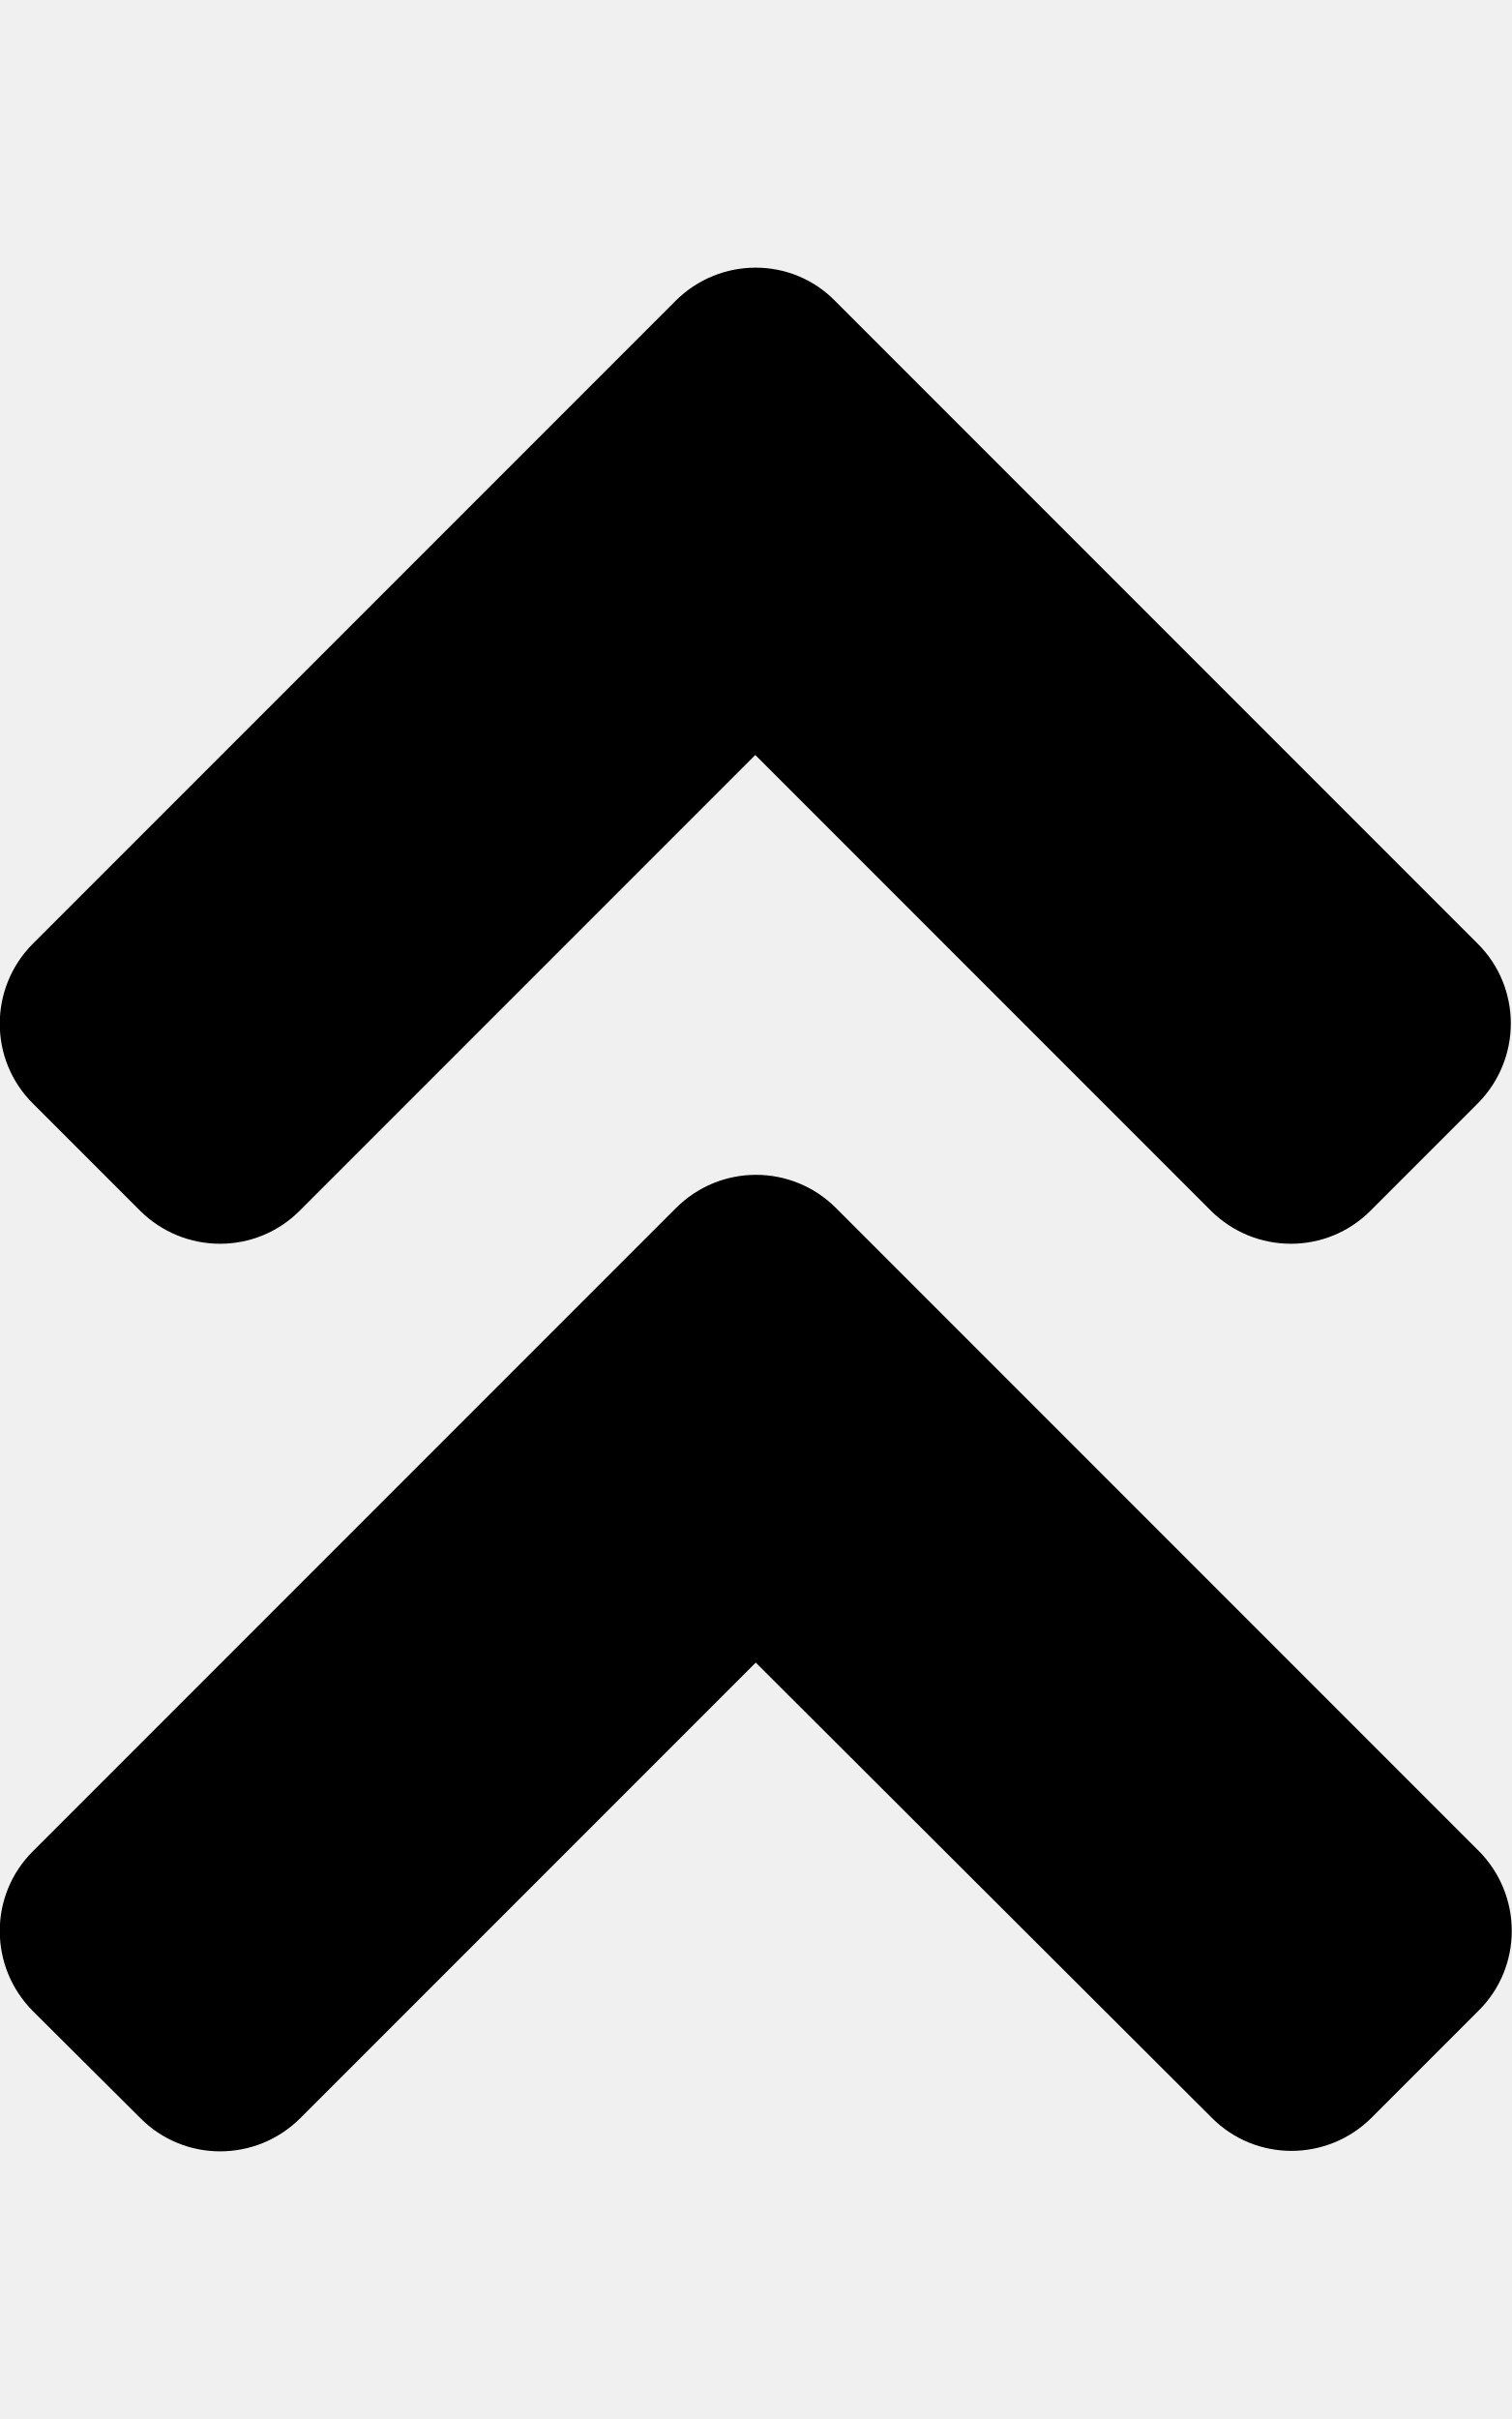
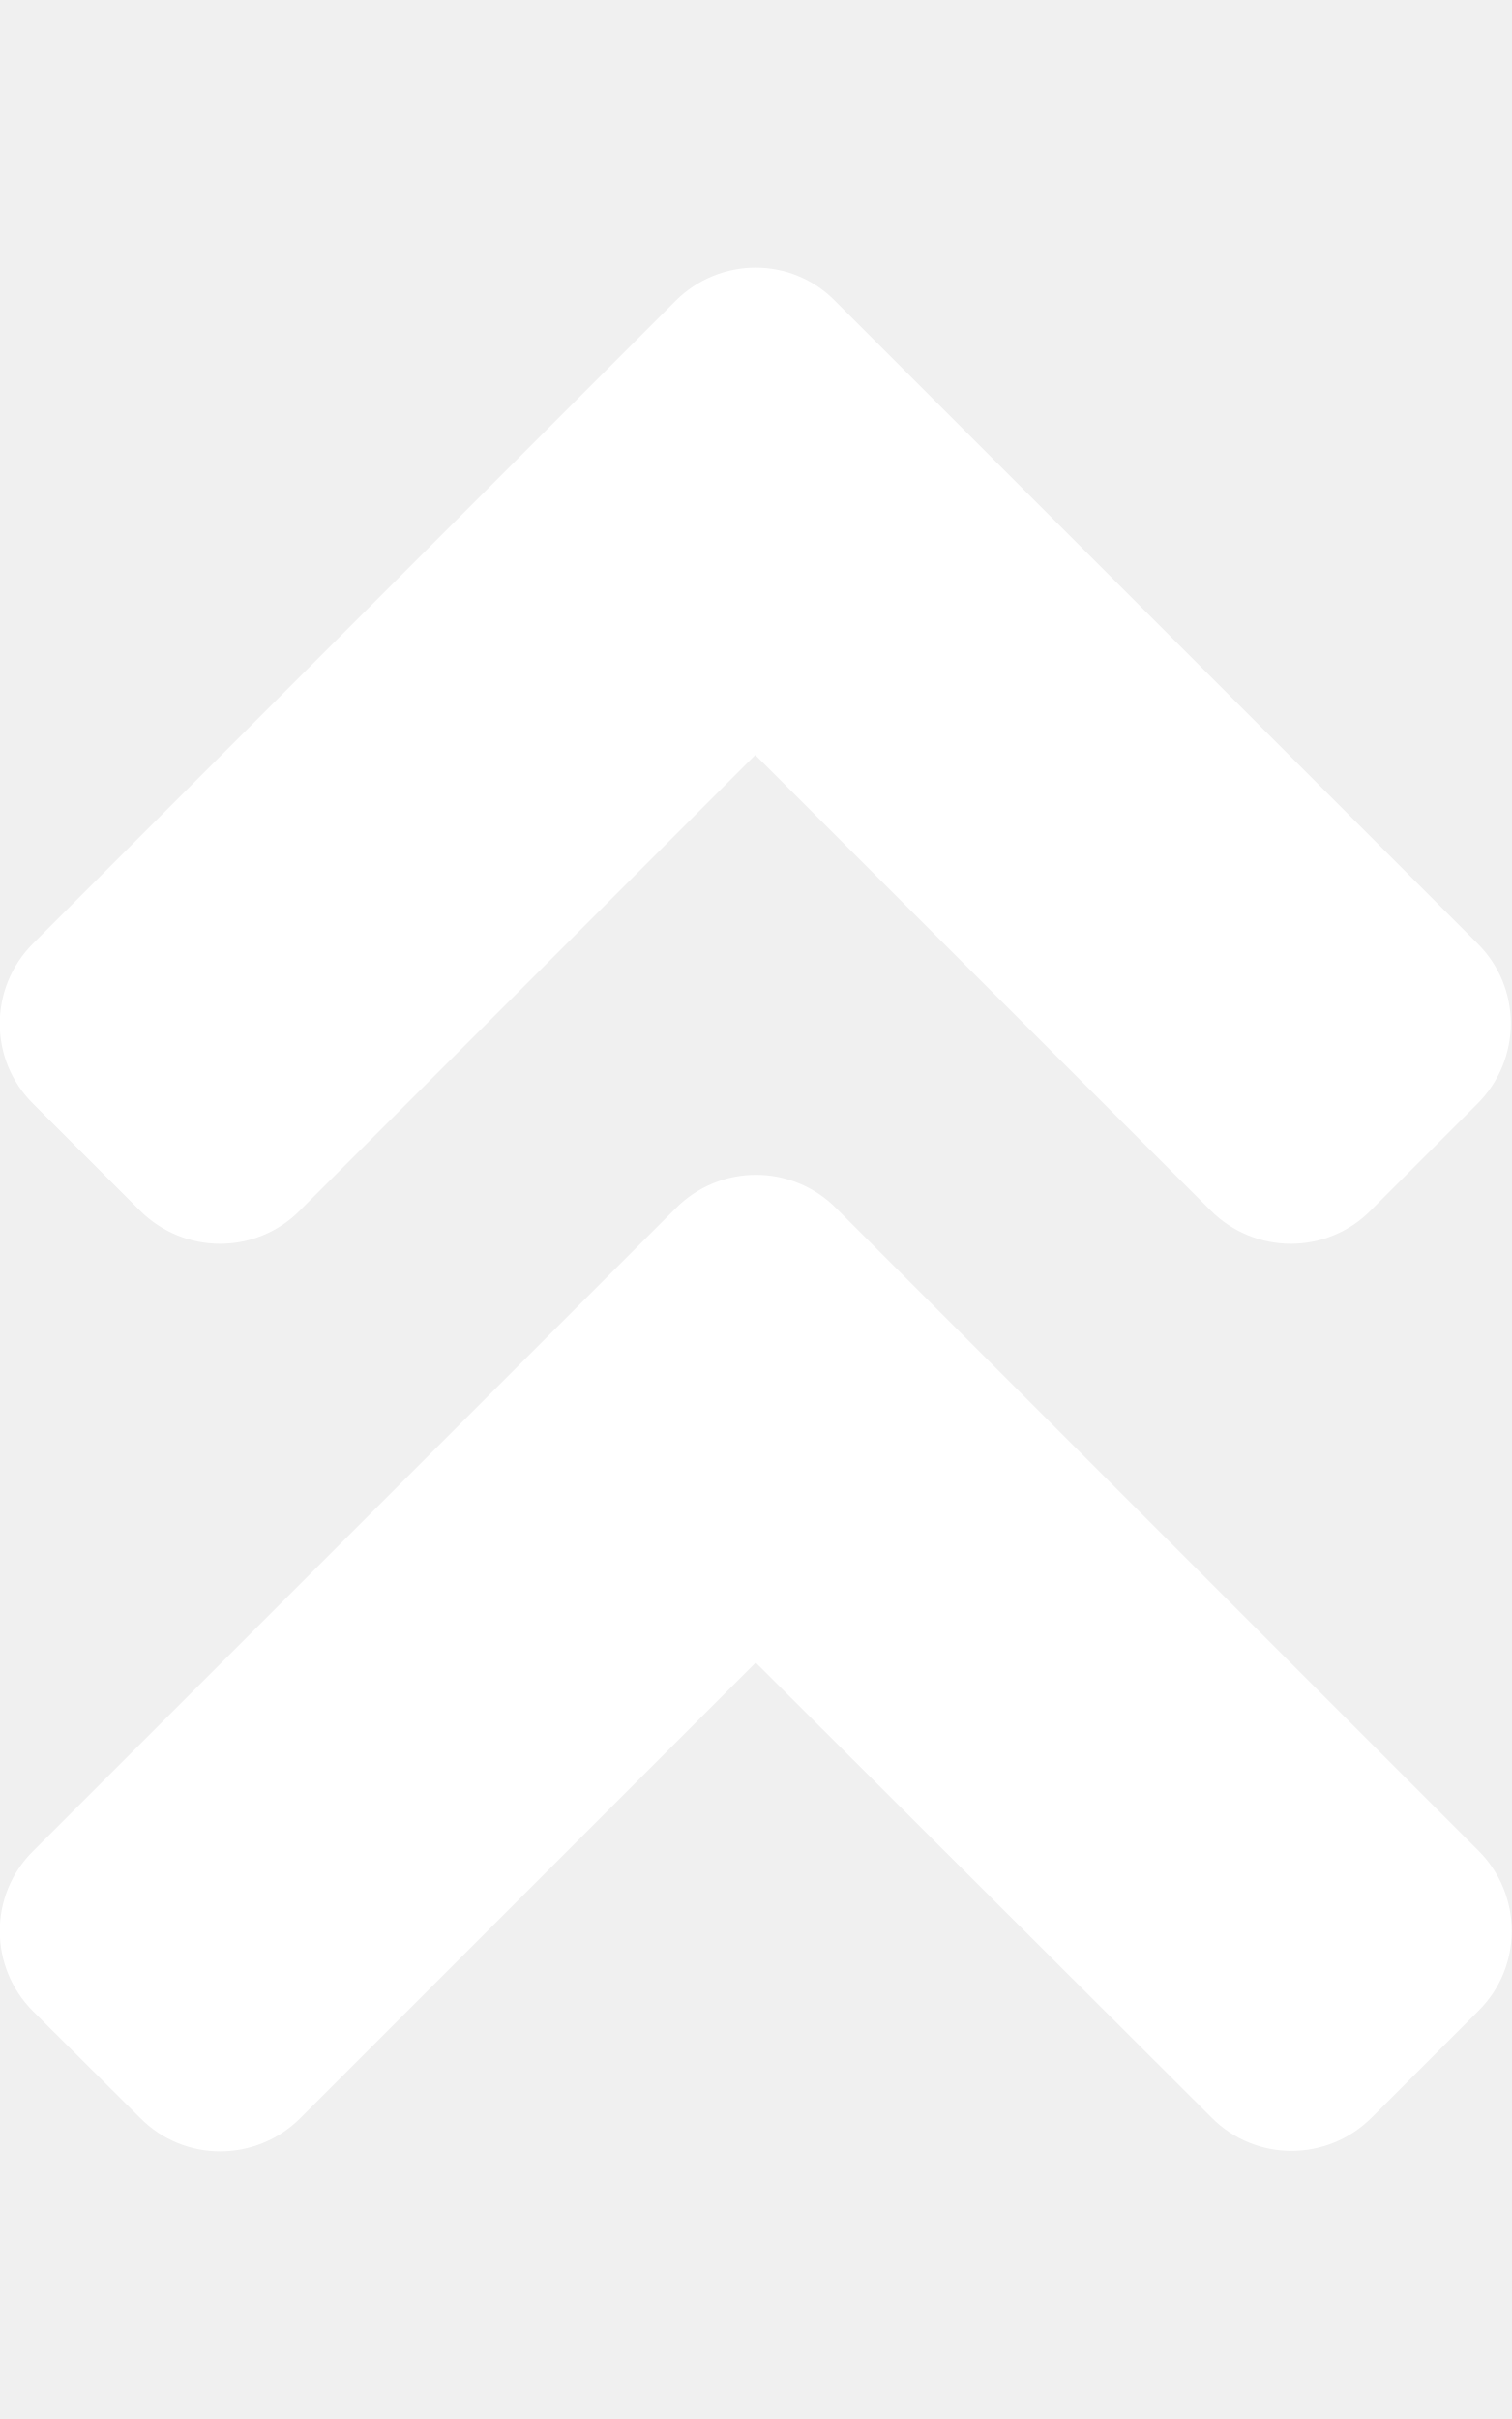
<svg xmlns="http://www.w3.org/2000/svg" viewBox="0 0 320 512">
-   <path d="M177 255.7l136 136c9.4 9.4 9.4 24.6 0 33.9l-22.6 22.6c-9.4 9.4-24.6 9.4-33.9 0L160 351.9l-96.4 96.4c-9.4 9.4-24.6 9.4-33.9 0L7 425.7c-9.4-9.4-9.4-24.6 0-33.9l136-136c9.4-9.5 24.6-9.5 34-.1zm-34-192L7 199.7c-9.4 9.4-9.4 24.6 0 33.9l22.6 22.6c9.4 9.4 24.6 9.4 33.9 0l96.4-96.4 96.4 96.4c9.4 9.4 24.6 9.4 33.9 0l22.6-22.6c9.4-9.4 9.4-24.6 0-33.9l-136-136c-9.2-9.4-24.4-9.4-33.8 0z" />
+   <path fill="white" d="M177 255.7l136 136c9.4 9.4 9.4 24.6 0 33.9l-22.6 22.6c-9.4 9.4-24.6 9.4-33.9 0L160 351.9l-96.4 96.4c-9.4 9.4-24.6 9.4-33.9 0L7 425.7c-9.4-9.4-9.4-24.6 0-33.9l136-136c9.4-9.5 24.6-9.5 34-.1zm-34-192L7 199.7c-9.4 9.4-9.4 24.6 0 33.9l22.6 22.6c9.4 9.4 24.6 9.4 33.9 0l96.4-96.4 96.4 96.4c9.4 9.4 24.6 9.4 33.9 0l22.6-22.6c9.4-9.4 9.4-24.6 0-33.9l-136-136c-9.2-9.4-24.4-9.4-33.8 0z" />
</svg>
